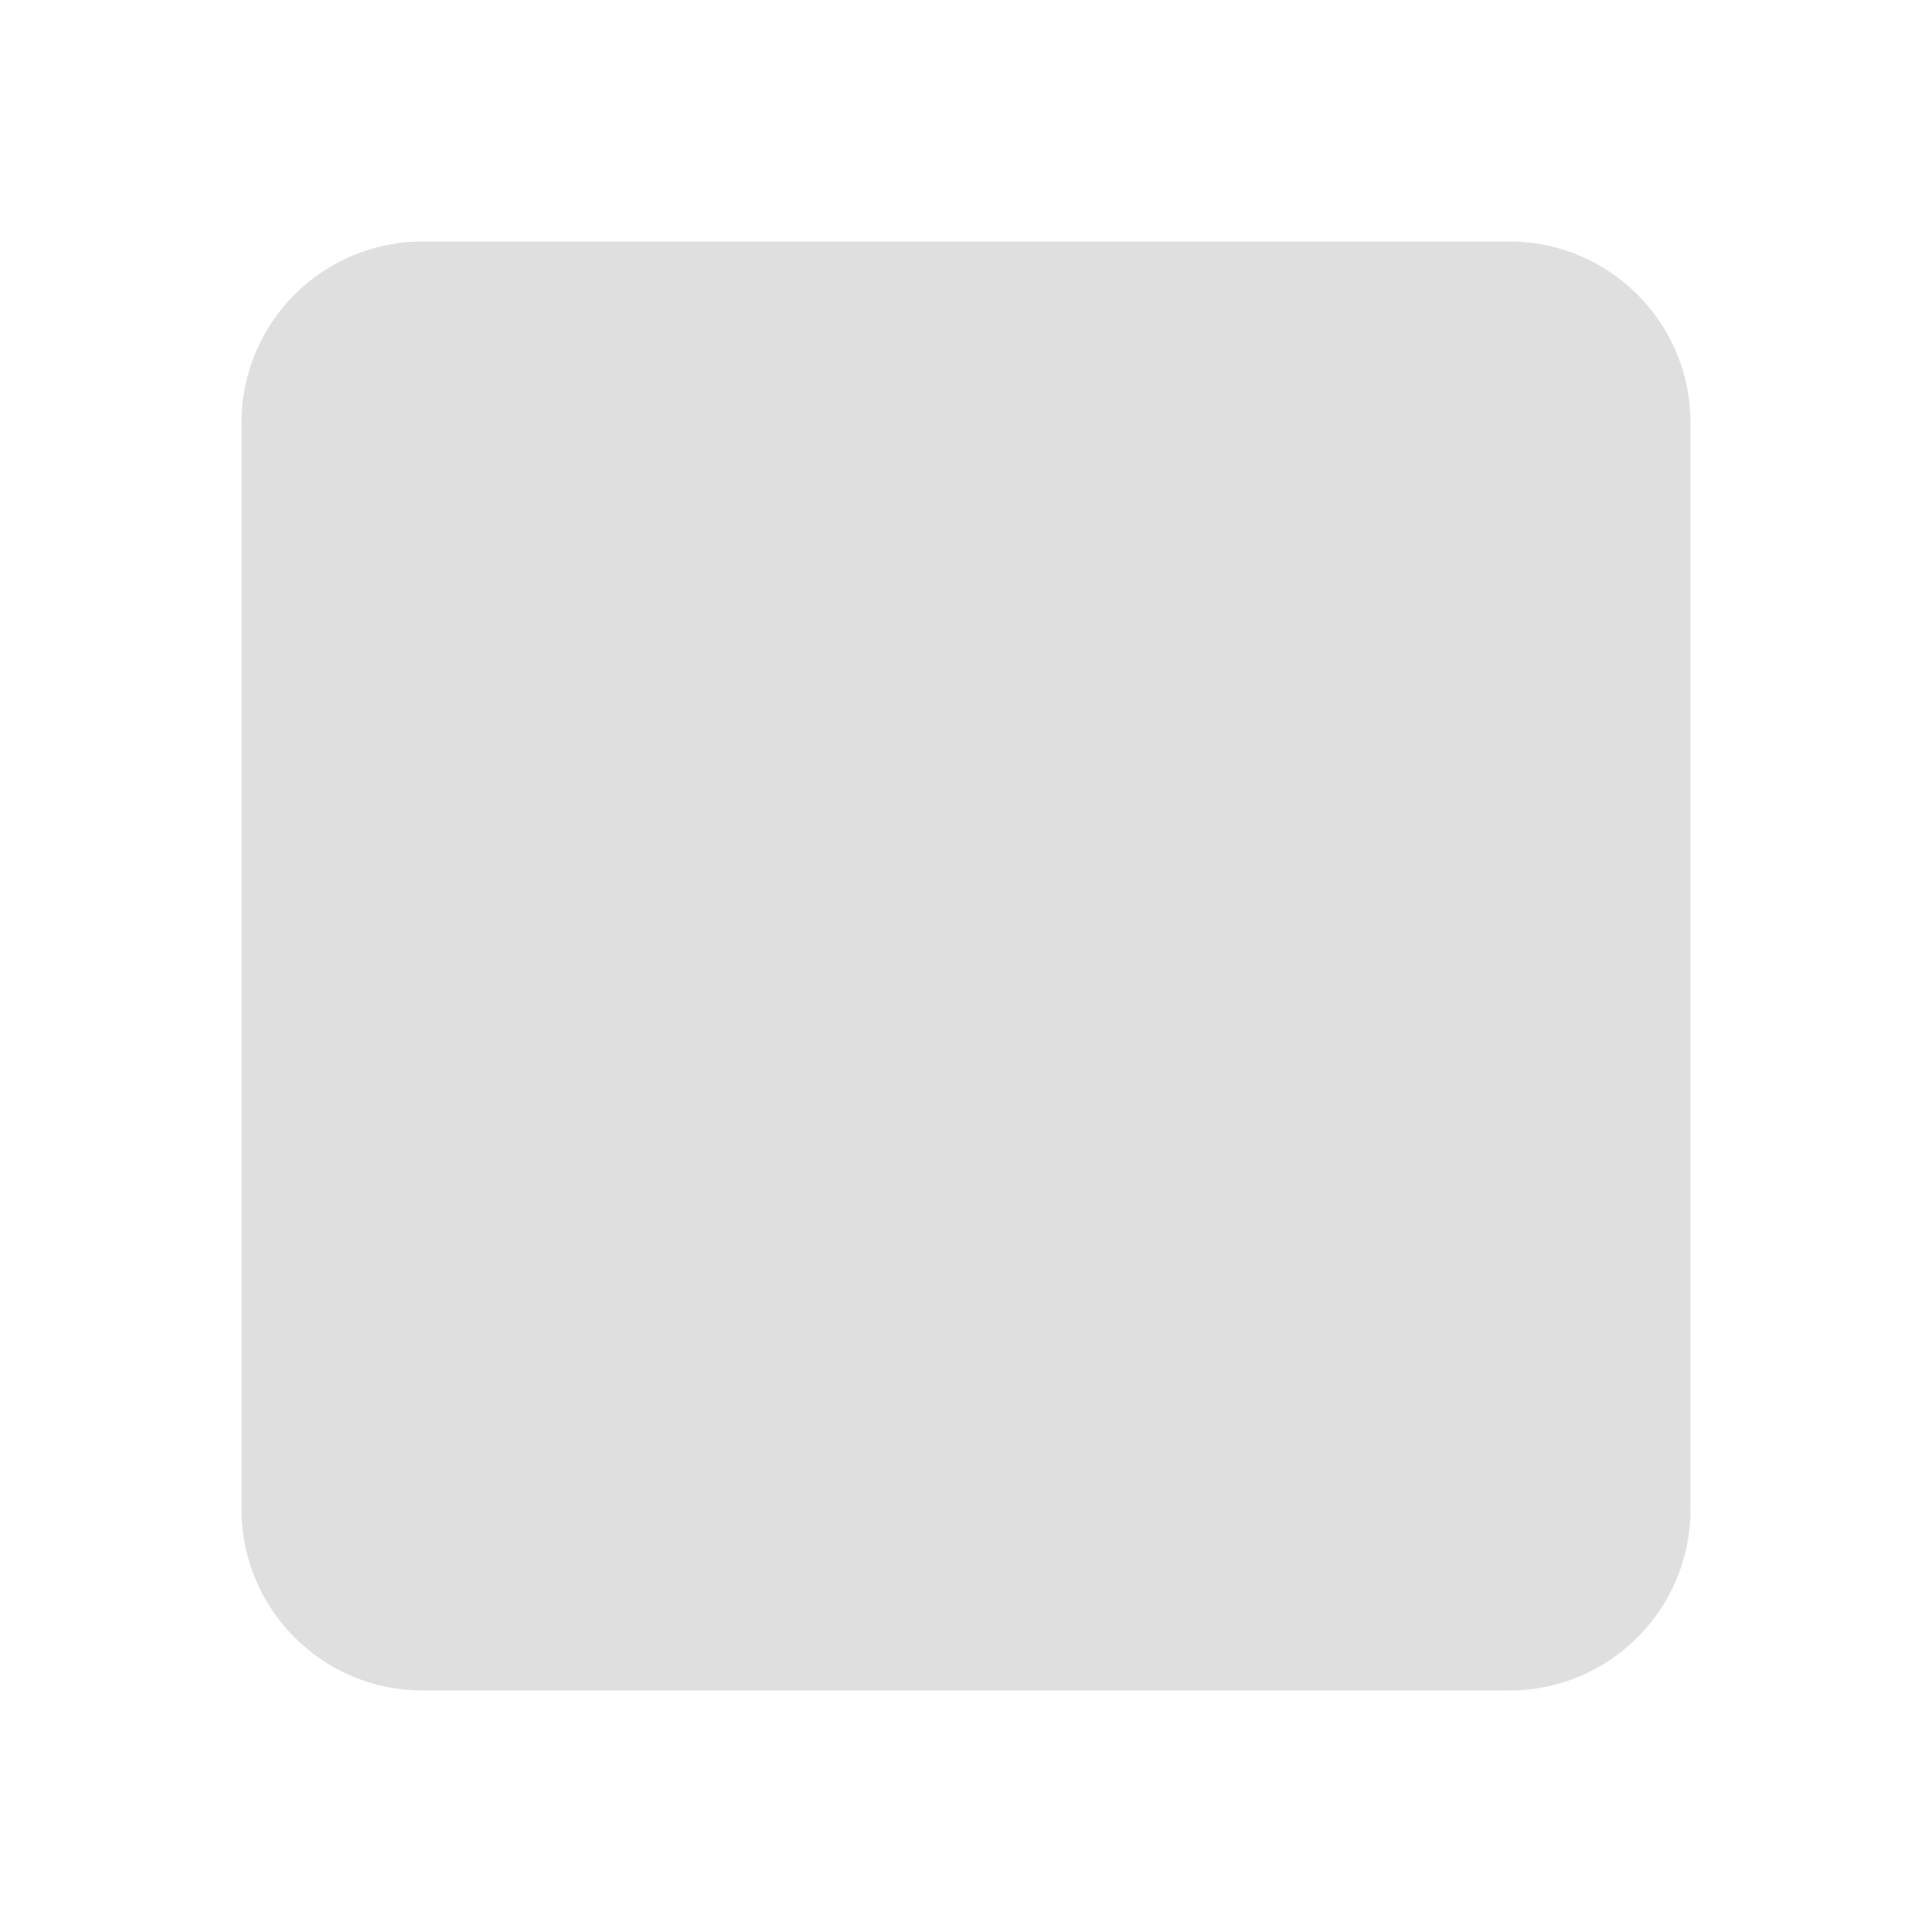
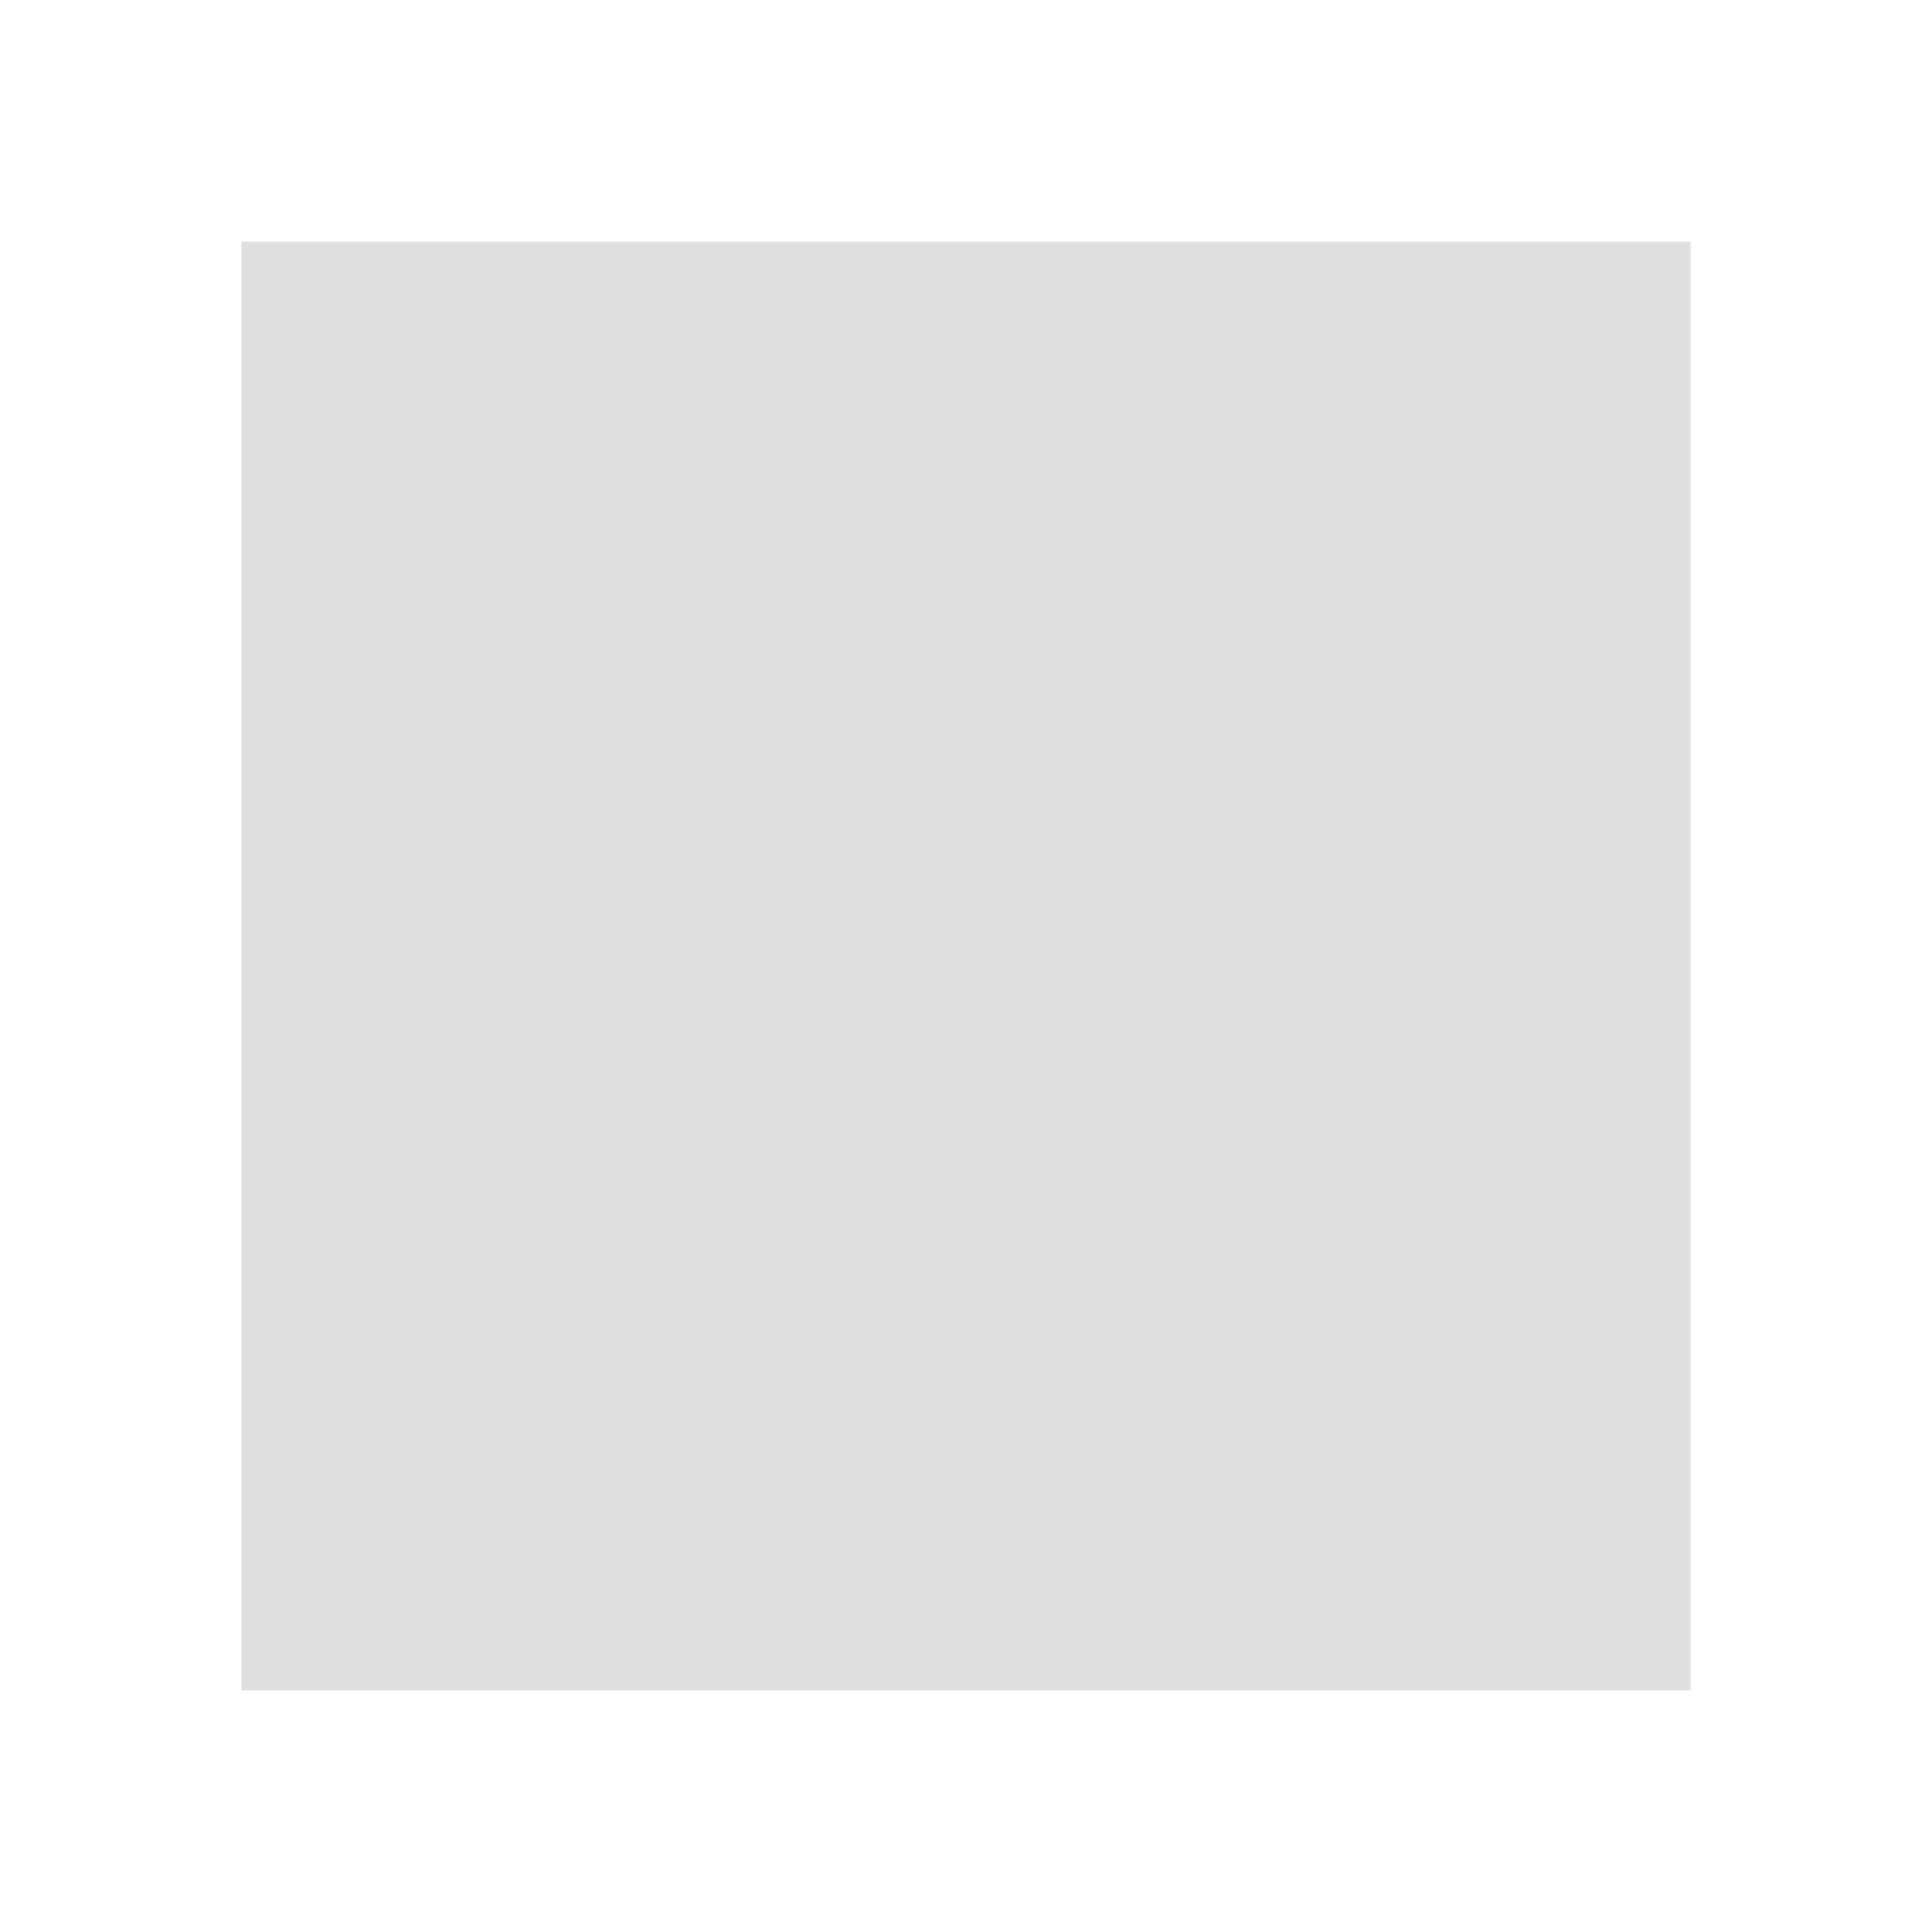
- <svg xmlns="http://www.w3.org/2000/svg" height="16px" viewBox="0 0 16 16" width="16px">
-   <path d="m 3.5 2 h 9 c 0.828 0 1.5 0.672 1.5 1.5 v 9 c 0 0.828 -0.672 1.5 -1.5 1.5 h -9 c -0.828 0 -1.5 -0.672 -1.5 -1.5 v -9 c 0 -0.828 0.672 -1.5 1.5 -1.5 z m 0 0" fill="#dfdfdf" />
+ <svg xmlns="http://www.w3.org/2000/svg" width="16" height="16" viewBox="0 0 16 16">
+   <defs>
+     <style id="current-color-scheme" type="text/css">
+    .ColorScheme-Text { color:#dfdfdf; } .ColorScheme-Highlight { color:#4285f4; } .ColorScheme-NeutralText { color:#ff9800; } .ColorScheme-PositiveText { color:#4caf50; } .ColorScheme-NegativeText { color:#f44336; }
+   </style>
+   </defs>
+   <path style="fill:currentColor" class="ColorScheme-Text" d="M 2 2 L 2 14 L 14 14 L 14 2 L 2 2 z" />
</svg>
